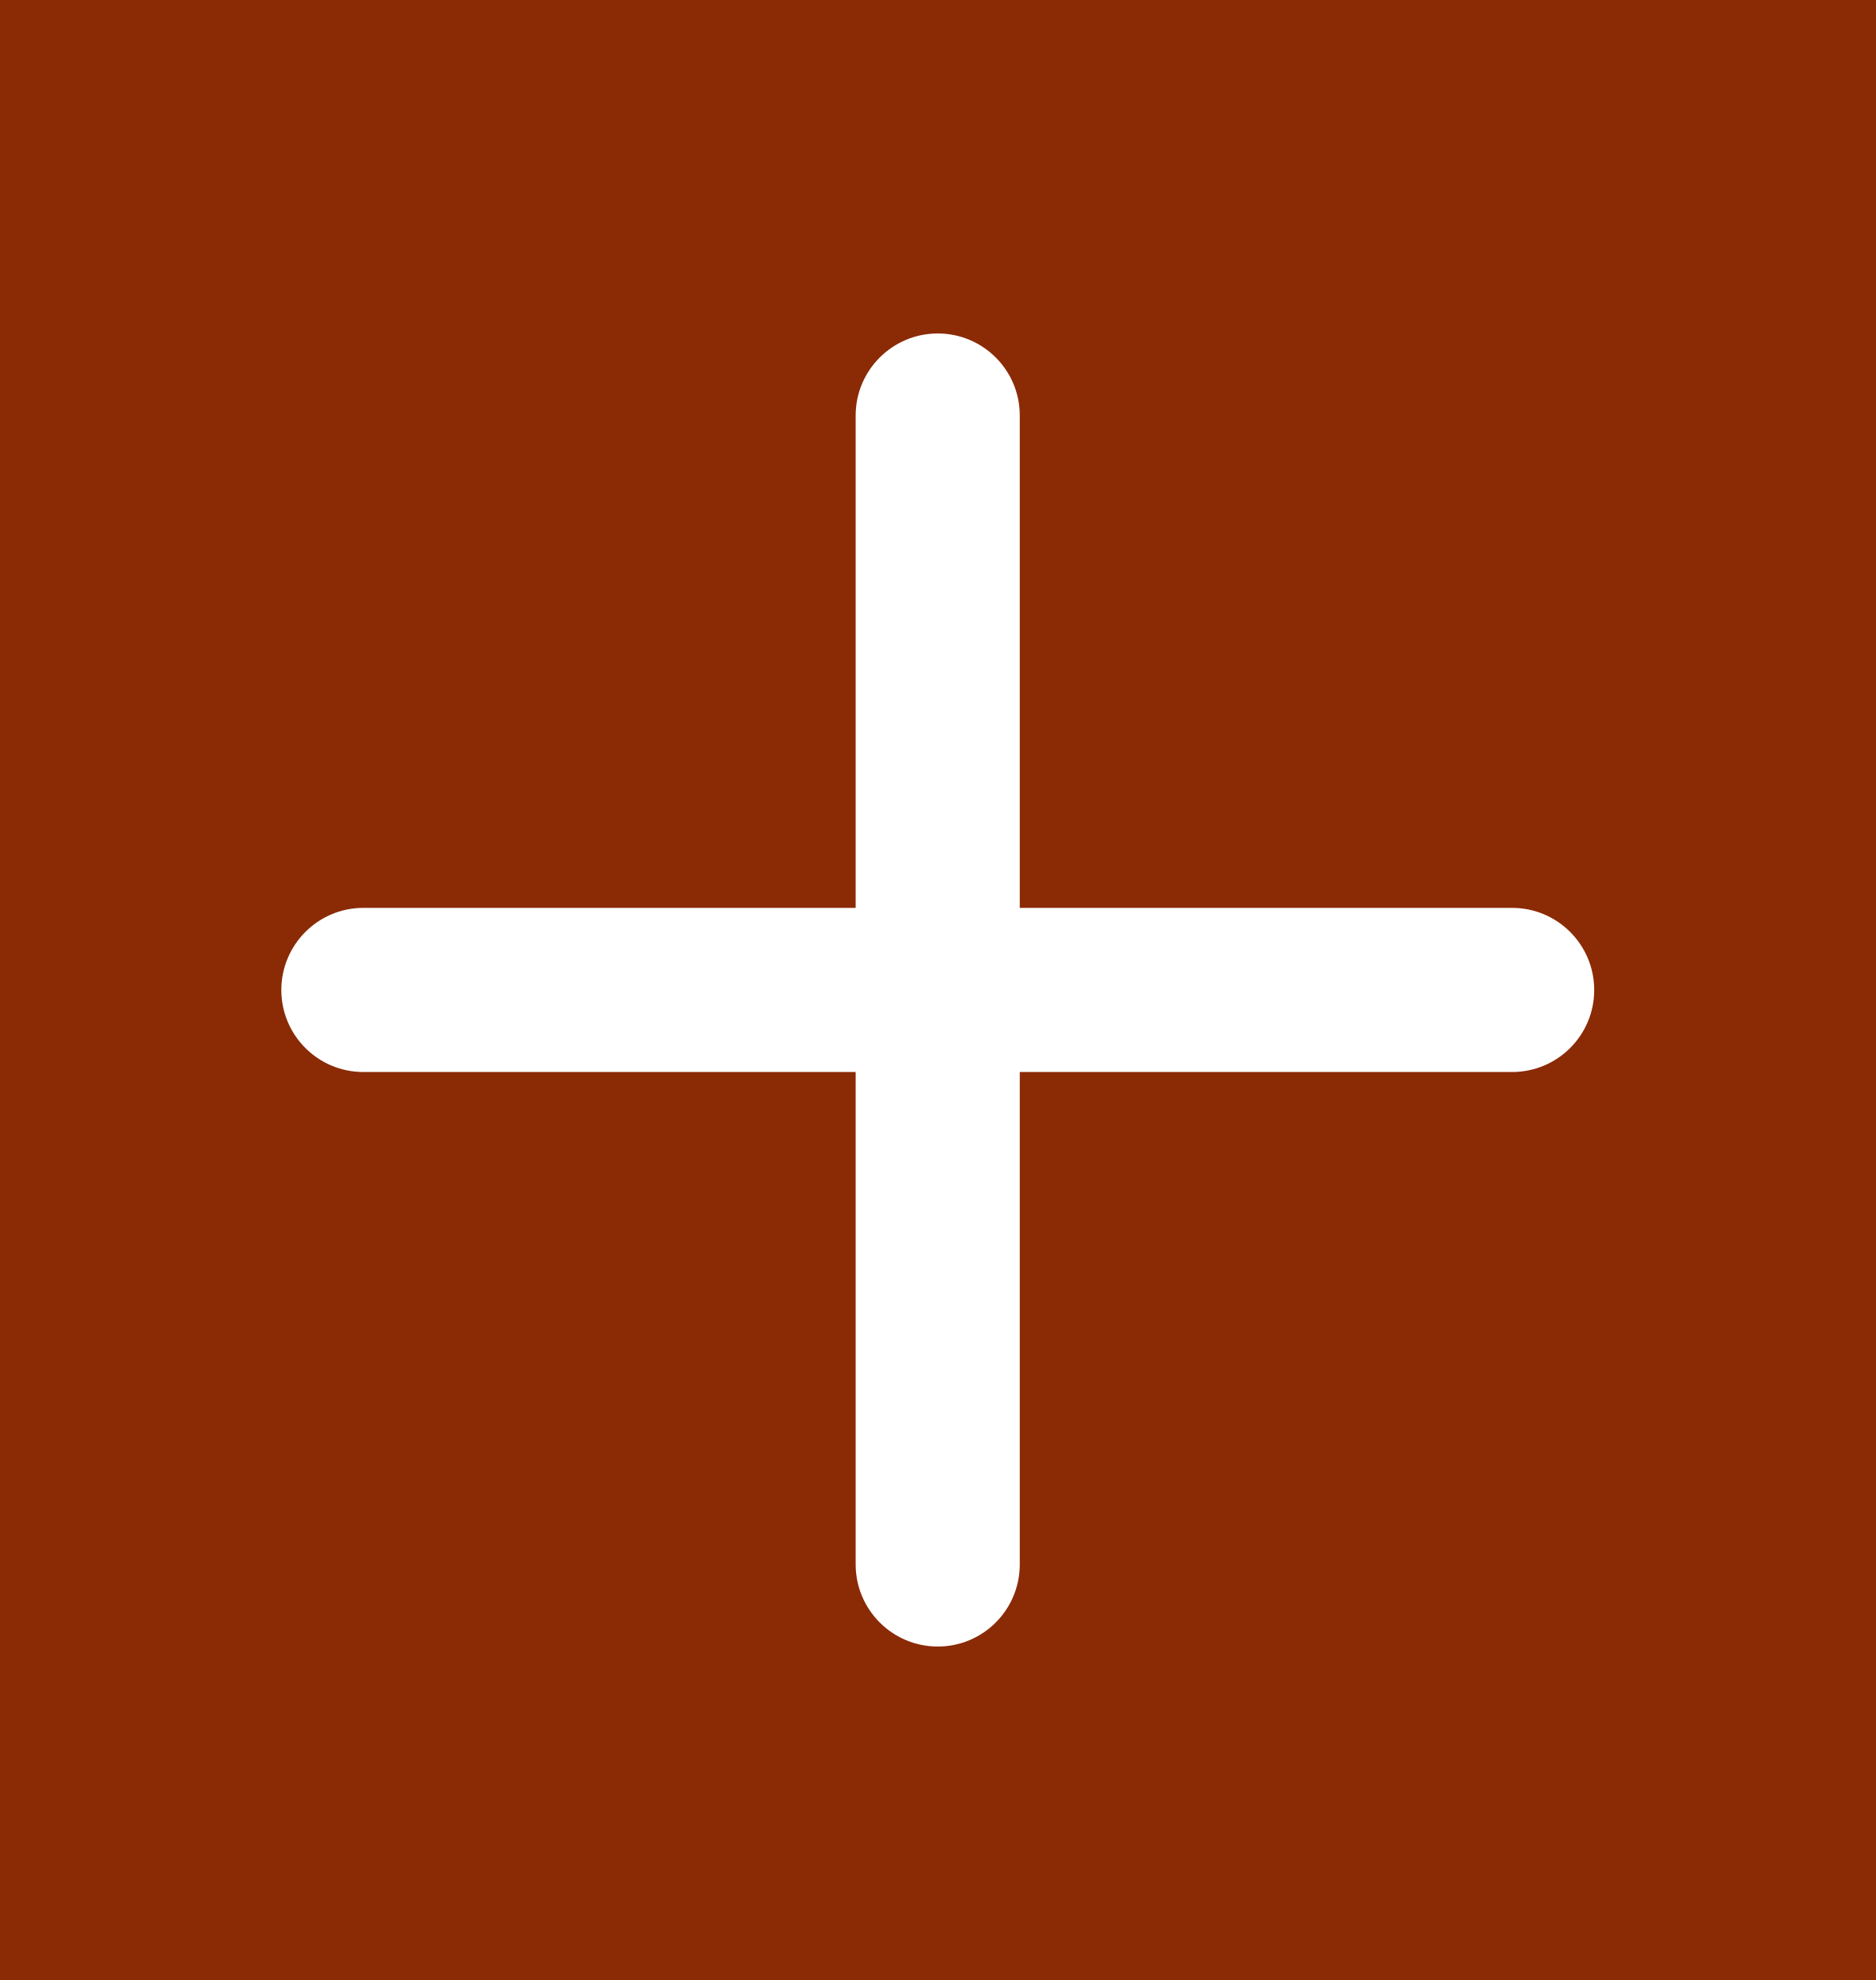
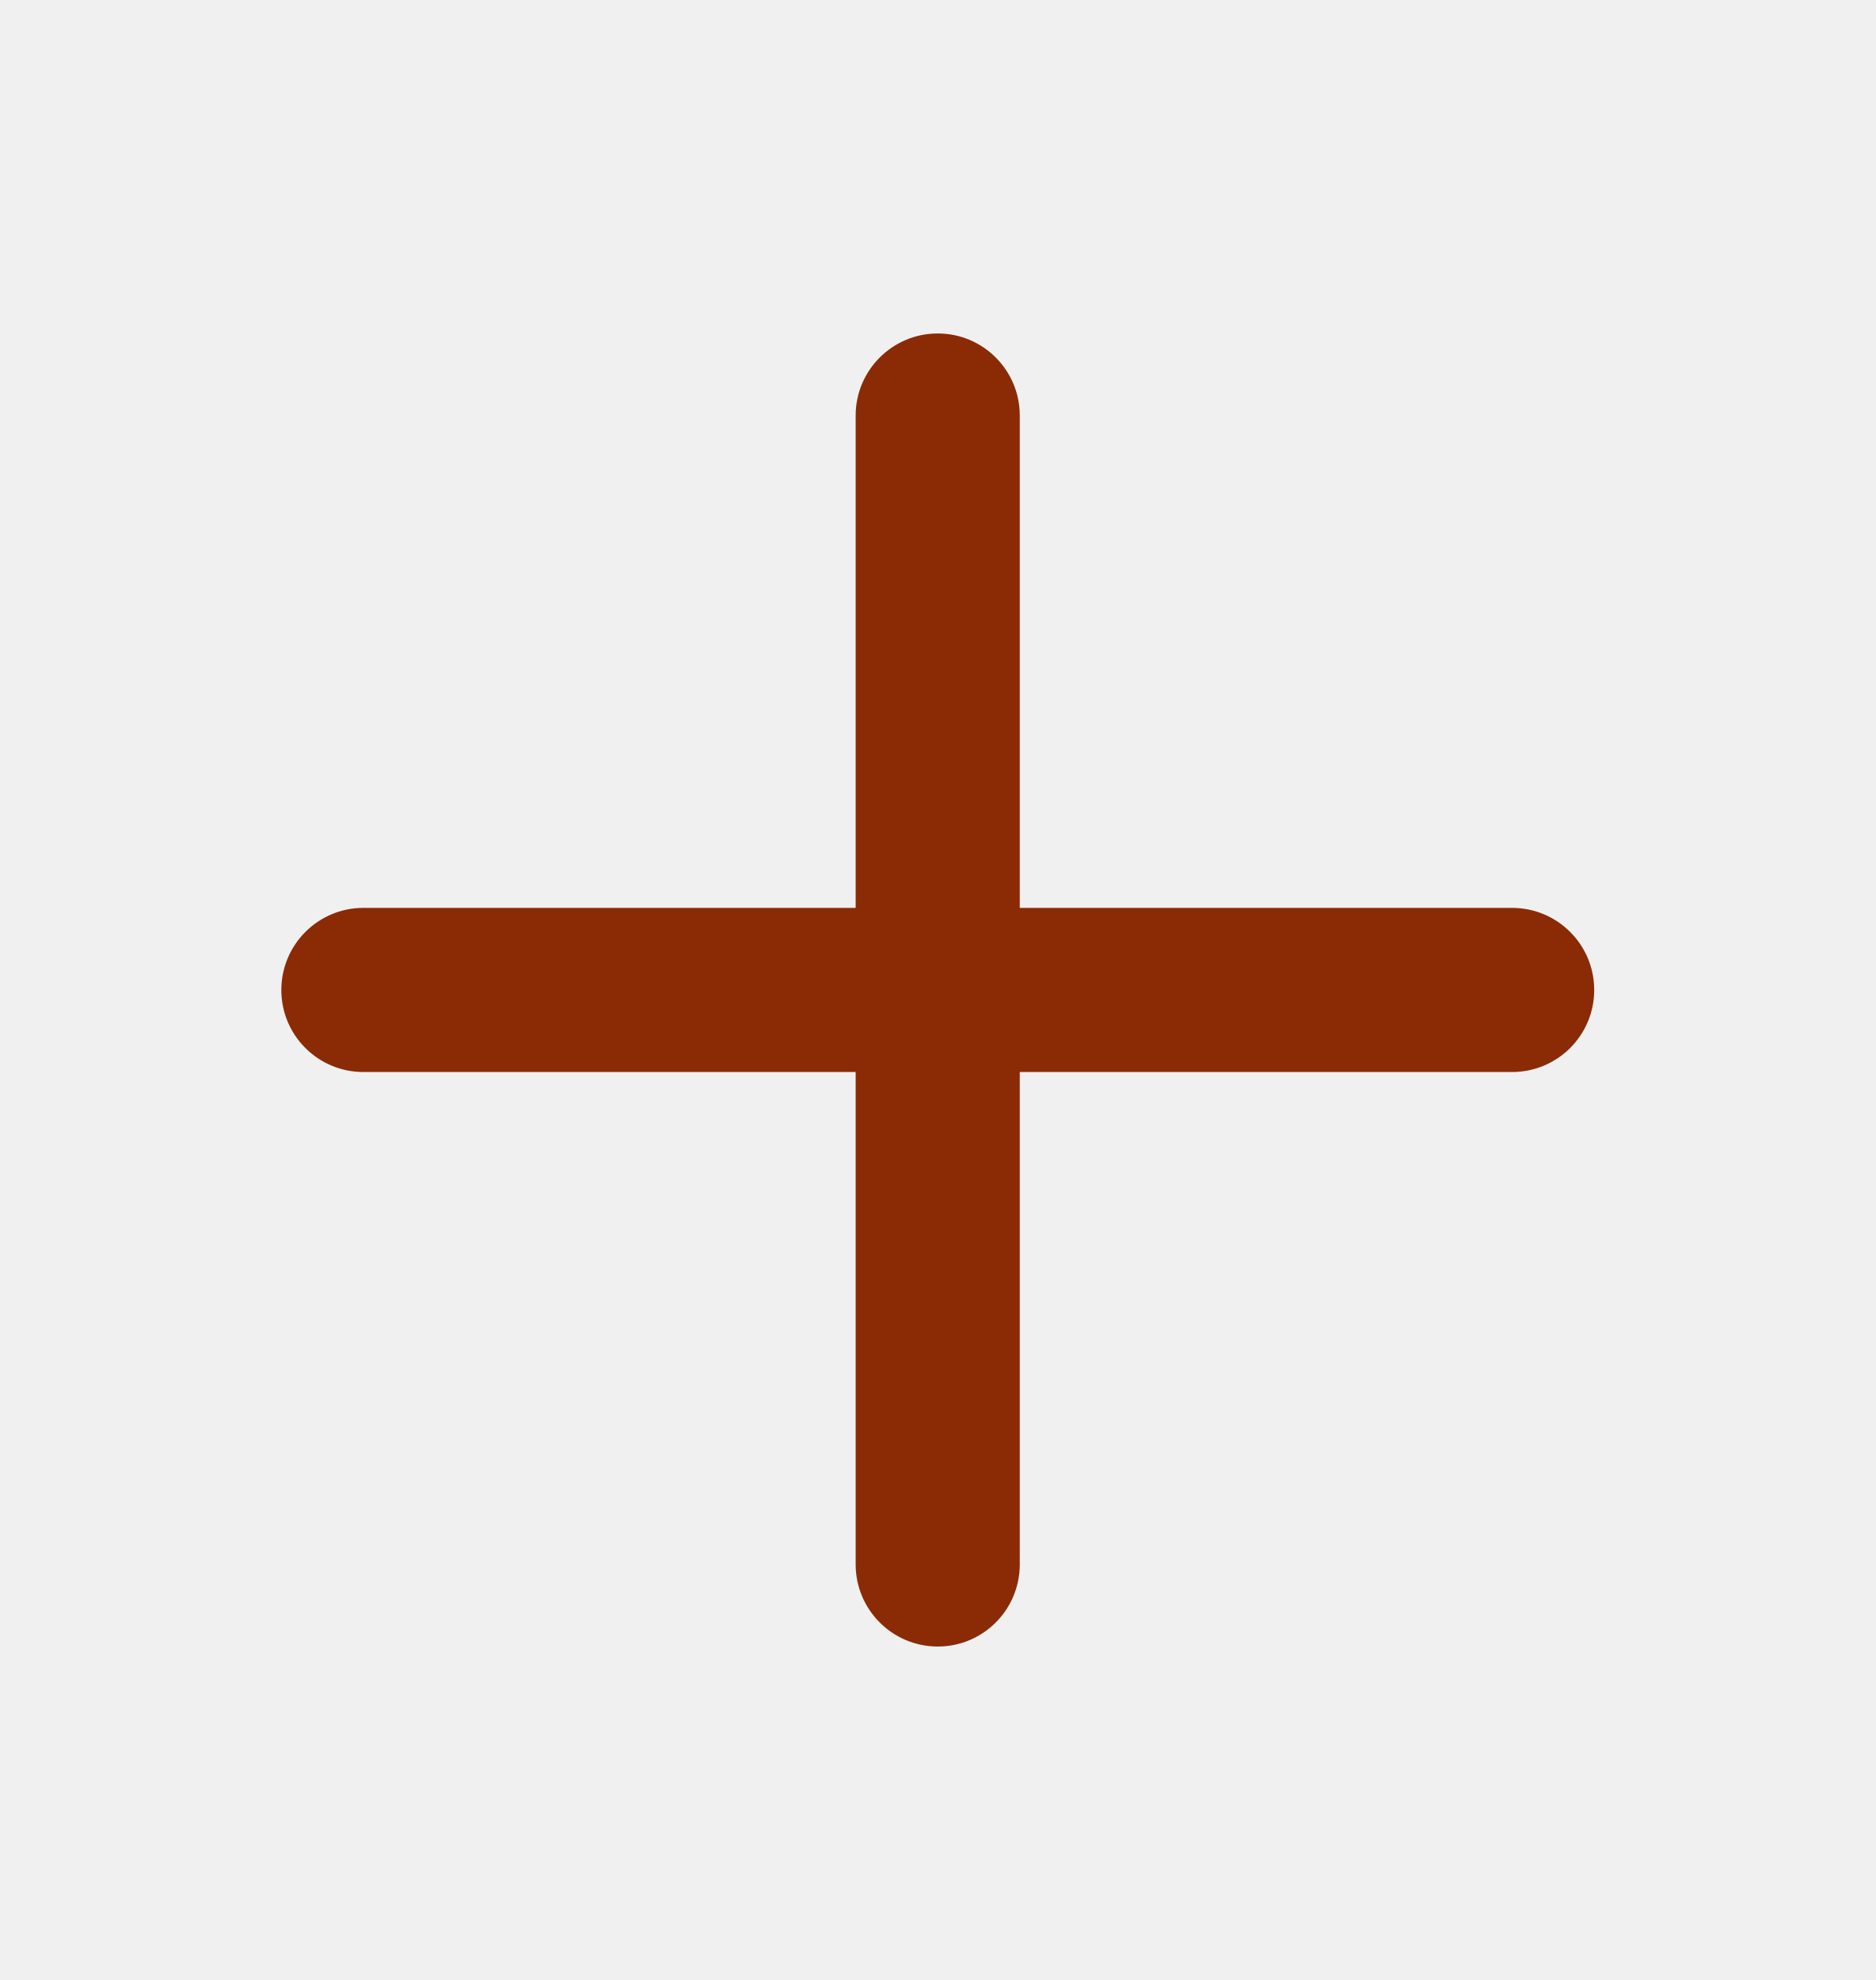
<svg xmlns="http://www.w3.org/2000/svg" width="18" height="19" viewBox="0 0 18 19" fill="none">
-   <rect width="18" height="19" fill="#B0B0B0" />
-   <rect width="1440" height="1332" transform="translate(-1117 -763)" fill="#3F3F3F" />
-   <rect x="-916" y="-95" width="1039" height="564" rx="16" fill="white" />
-   <rect x="-16" y="-11" width="99" height="41" rx="20" fill="#8A2B06" />
-   <path d="M9 3.2C9.435 3.2 9.787 3.553 9.787 3.987V8.712H14.512C14.947 8.712 15.3 9.065 15.3 9.5C15.3 9.935 14.947 10.287 14.512 10.287H9.787V15.012C9.787 15.447 9.435 15.8 9 15.8C8.565 15.8 8.212 15.447 8.212 15.012V10.287H3.487C3.053 10.287 2.7 9.935 2.7 9.5C2.7 9.065 3.053 8.712 3.487 8.712H8.212V3.987C8.212 3.553 8.565 3.2 9 3.2Z" fill="white" />
+   <rect width="18" height="19" />
+   <rect width="1440" height="1332" transform="translate(-1117 -763)" />
+   <rect x="-916" y="-95" width="1039" height="564" rx="16" />
+   <rect x="-16" y="-11" width="99" height="41" rx="20" />
+   <path d="M9 3.2C9.435 3.2 9.787 3.553 9.787 3.987V8.712H14.512C14.947 8.712 15.3 9.065 15.3 9.5C15.3 9.935 14.947 10.287 14.512 10.287H9.787V15.012C9.787 15.447 9.435 15.8 9 15.8C8.565 15.8 8.212 15.447 8.212 15.012V10.287H3.487C3.053 10.287 2.7 9.935 2.7 9.5C2.7 9.065 3.053 8.712 3.487 8.712H8.212V3.987C8.212 3.553 8.565 3.2 9 3.2Z" fill="#8A2B06" />
</svg>
